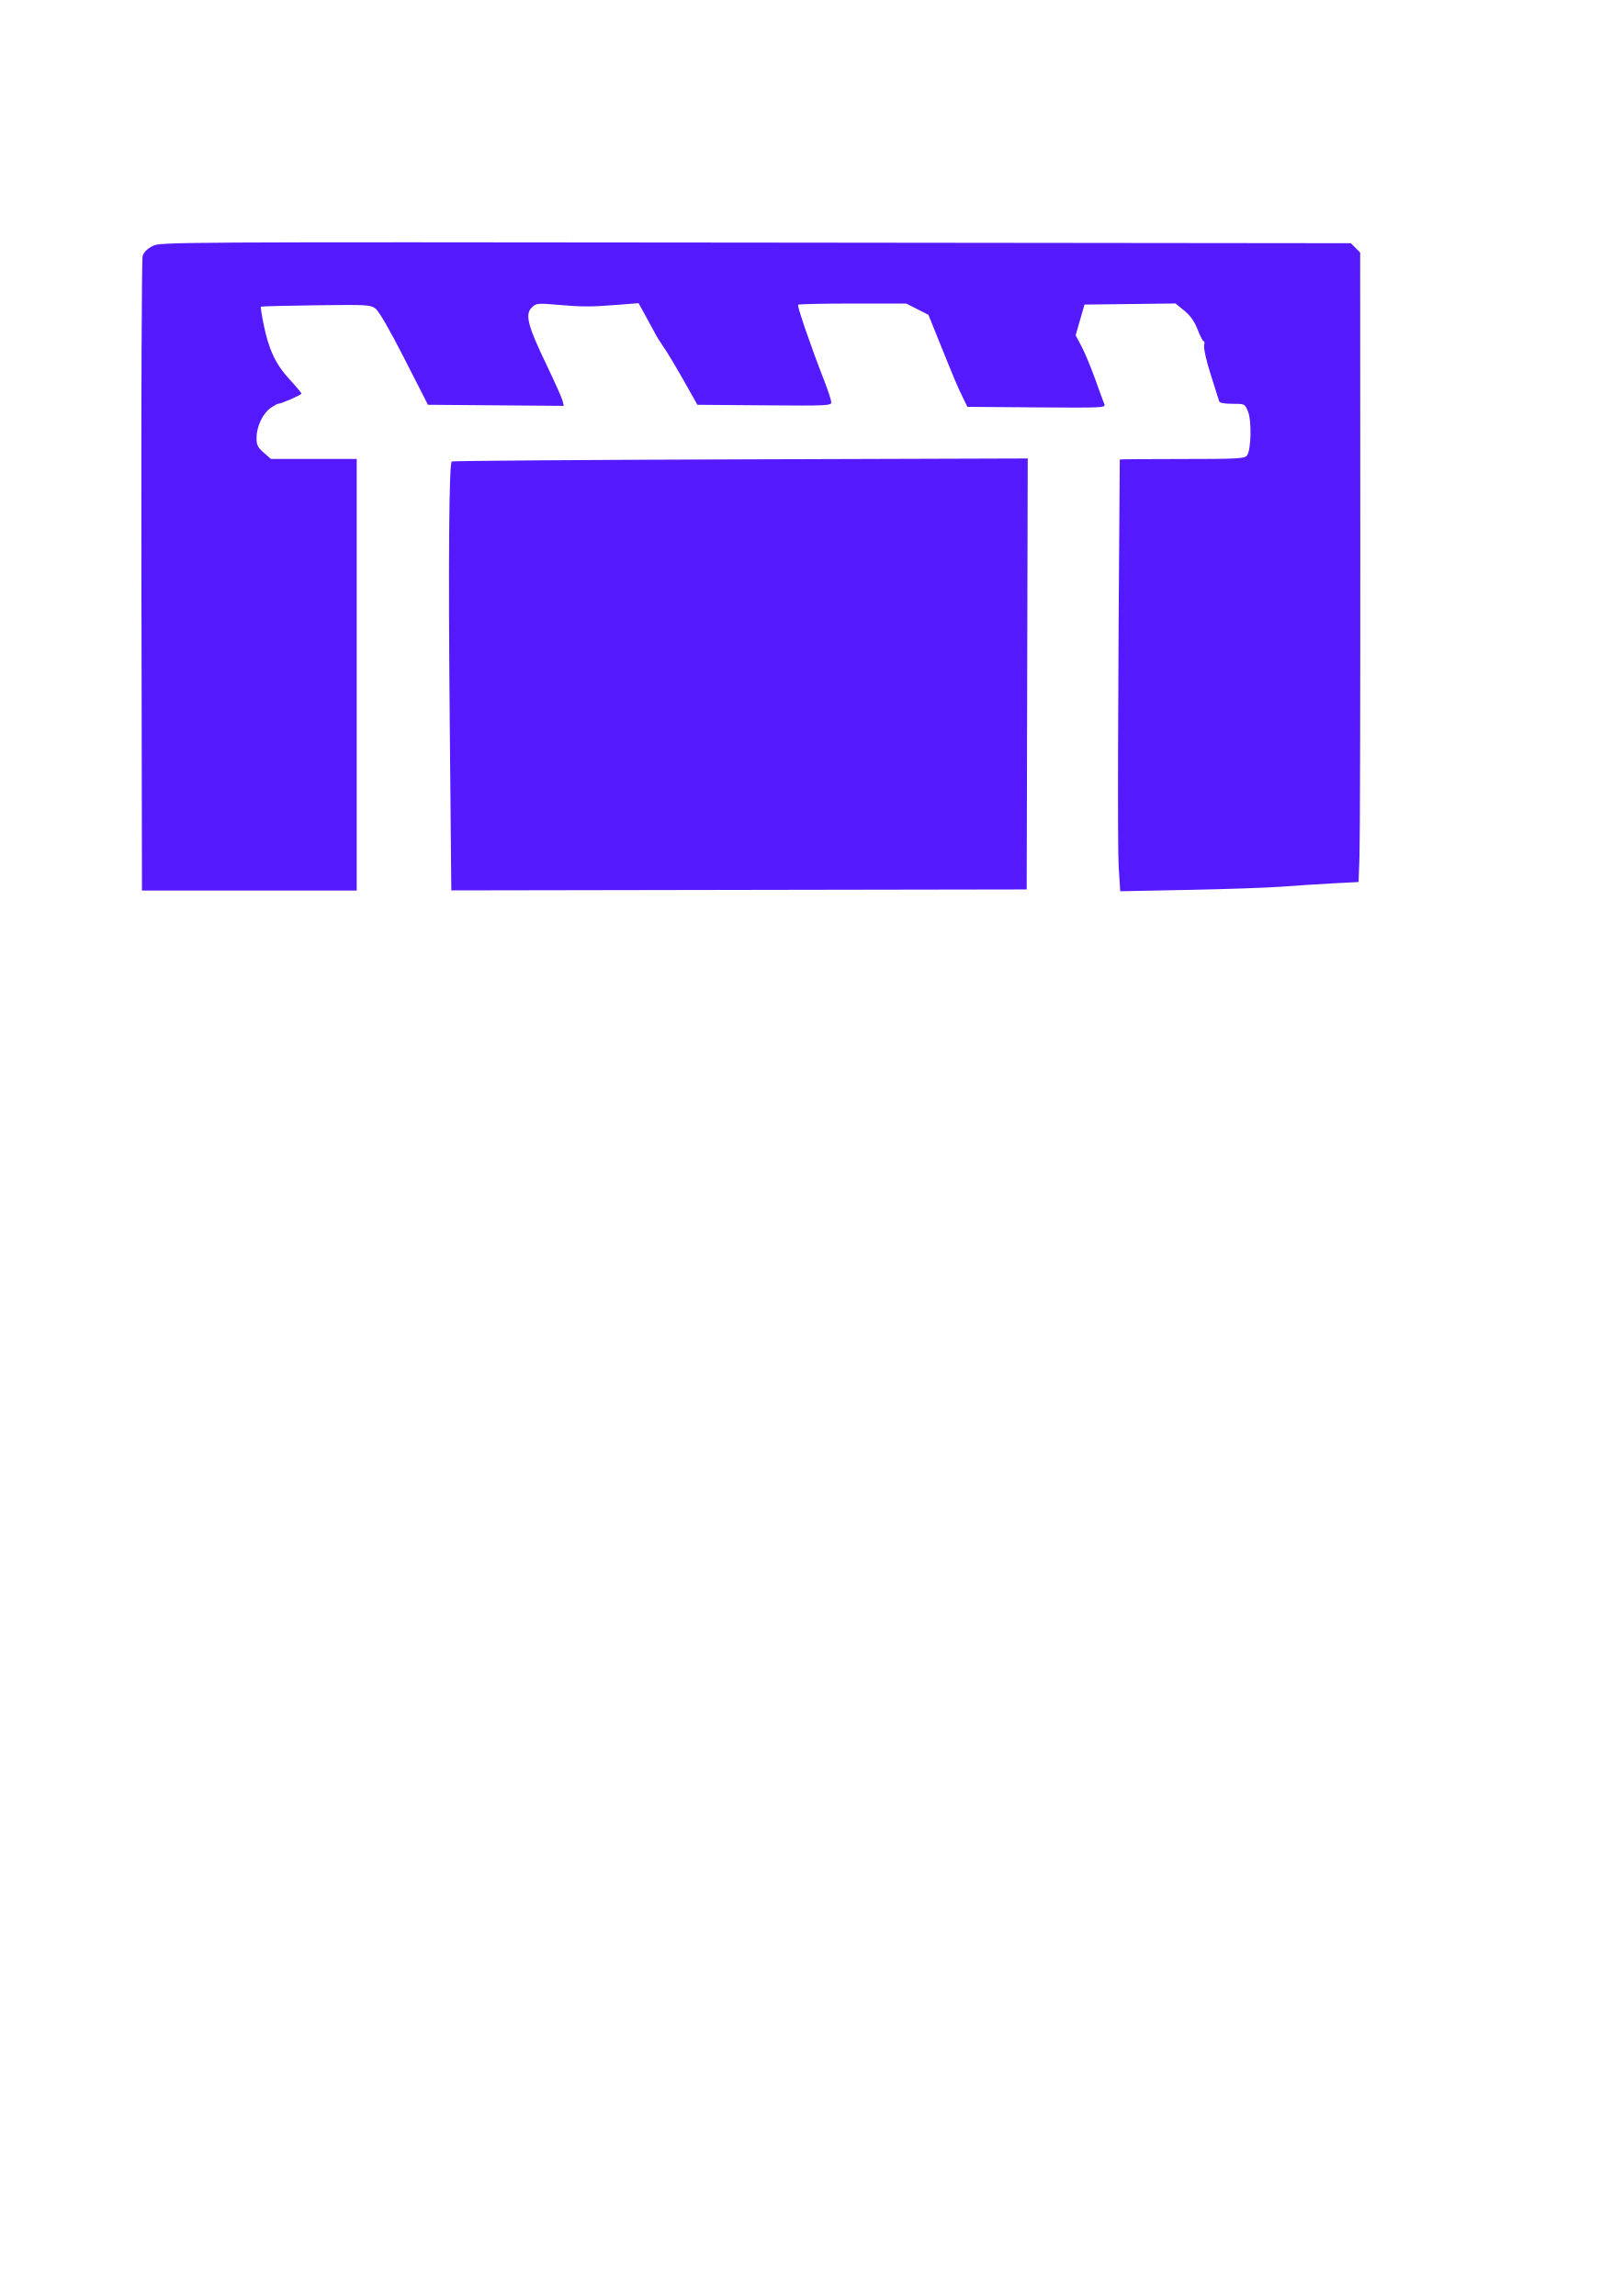
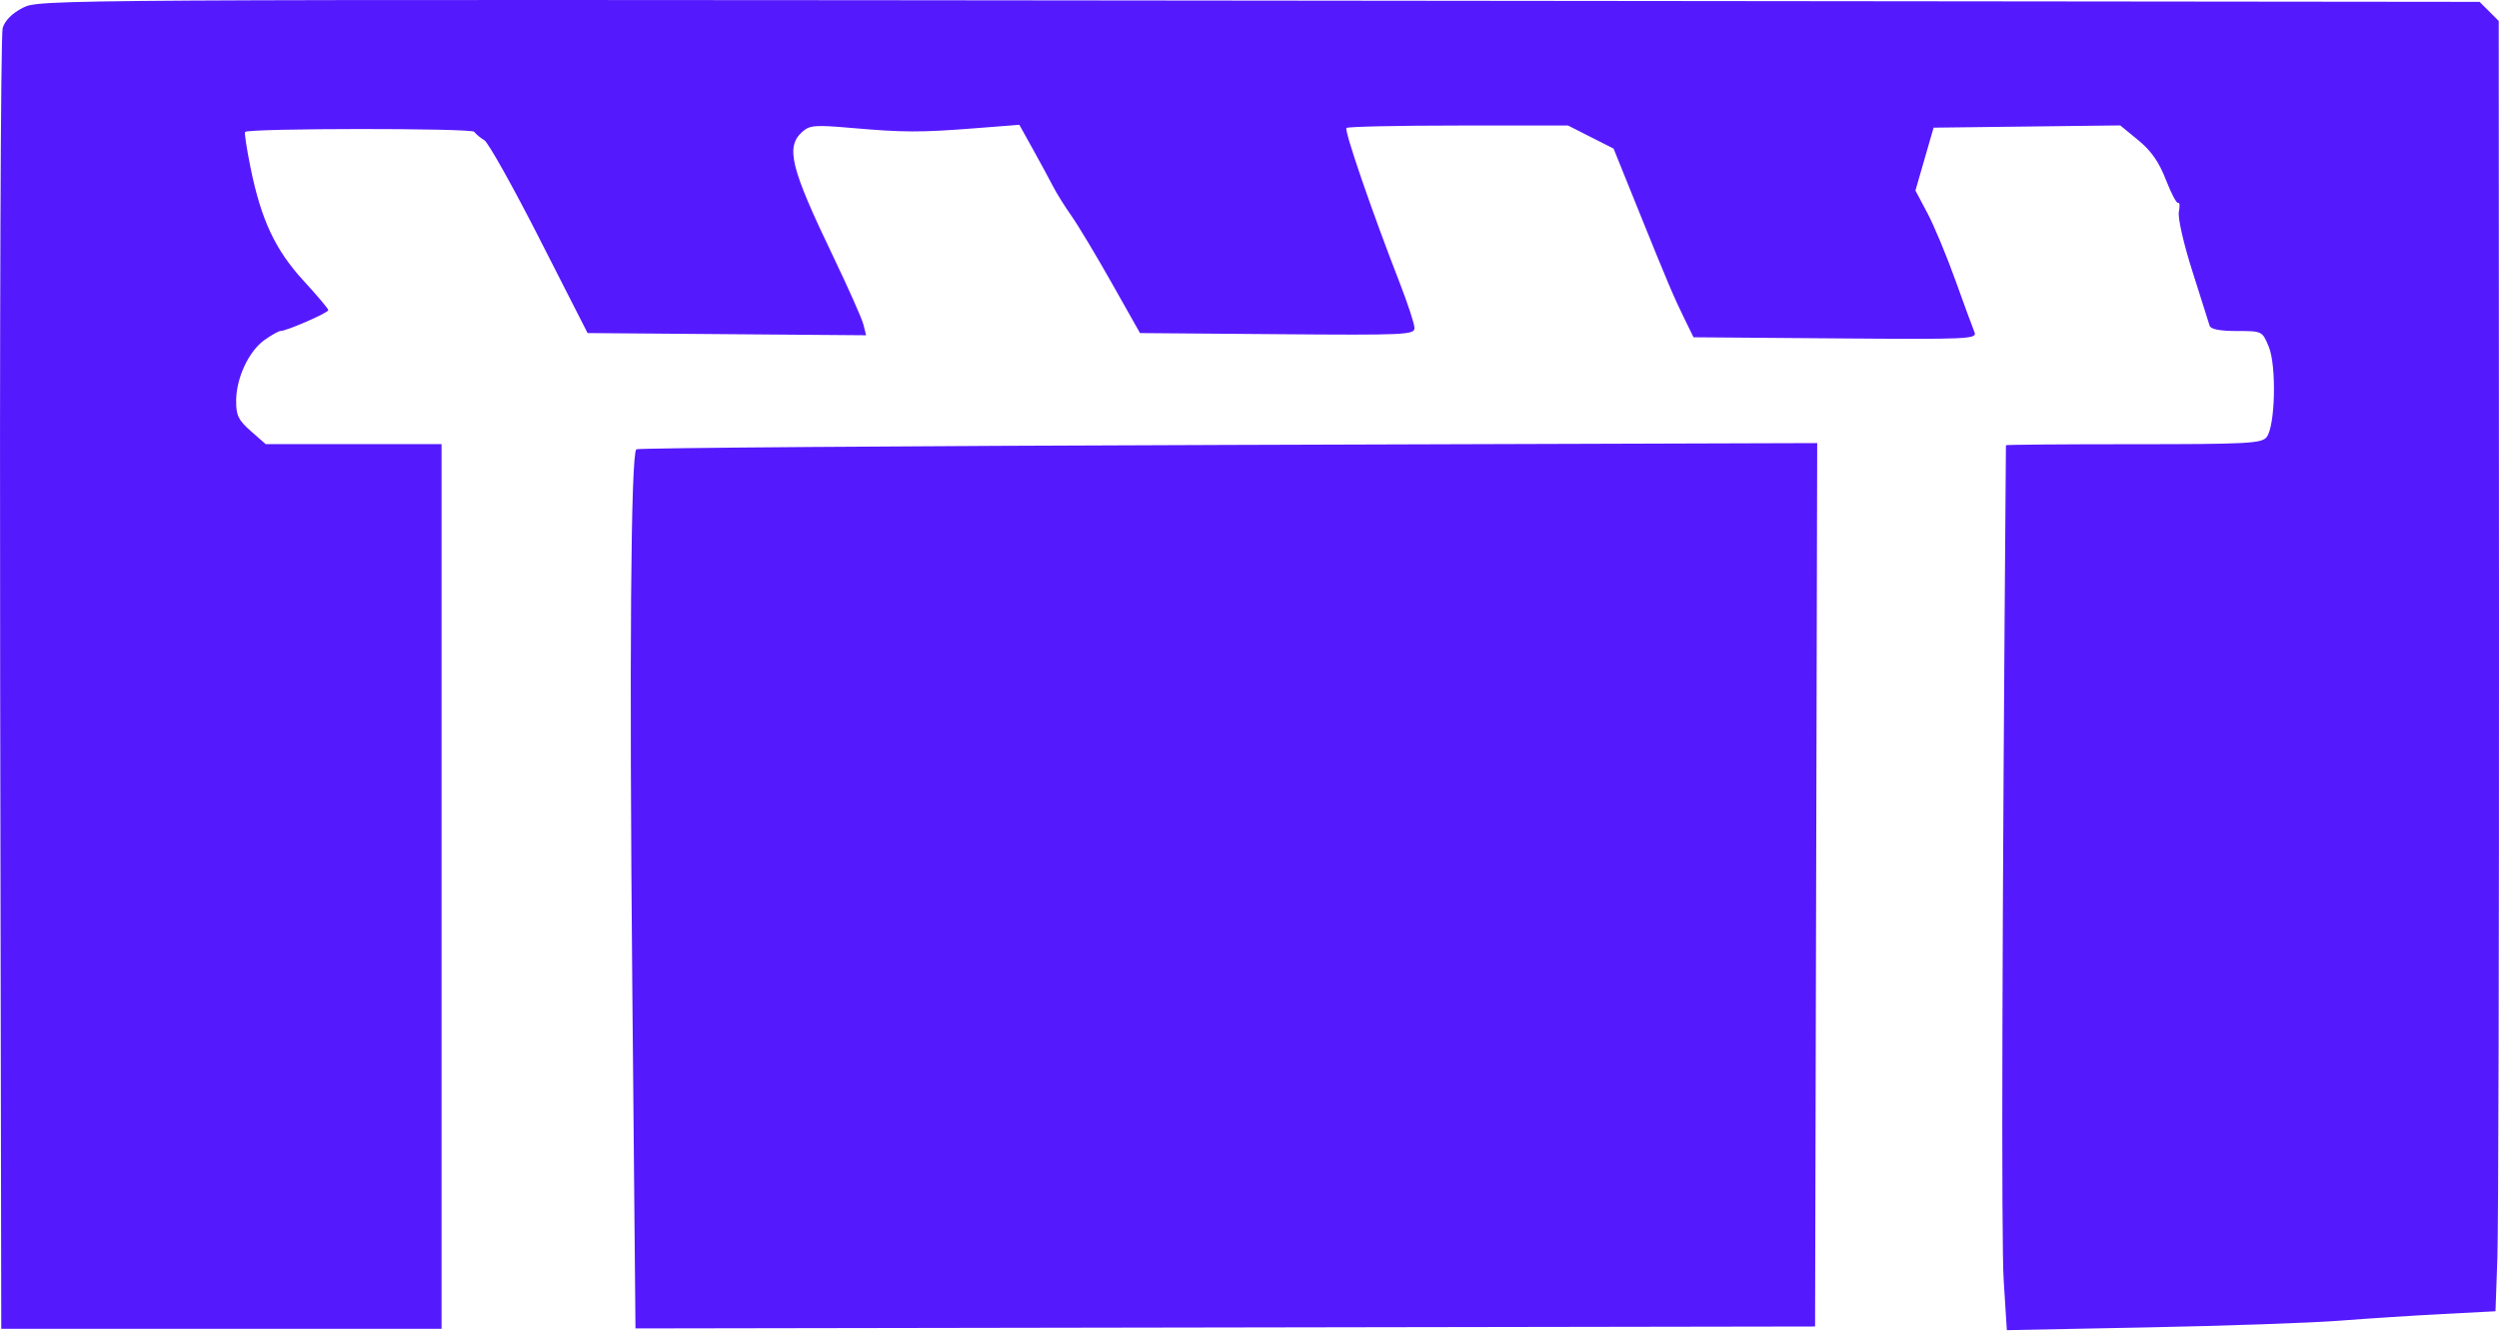
- <svg xmlns="http://www.w3.org/2000/svg" width="210mm" height="297mm" viewBox="0 0 210 297" version="1.1" id="svg5" xml:space="preserve">
+ <svg xmlns="http://www.w3.org/2000/svg" width="157.651mm" height="83.942mm" viewBox="0 0 157.651 83.942" version="1.1" id="svg5" xml:space="preserve">
  <defs id="defs2" />
-   <g id="layer1">
-     <path style="opacity:1;fill:#5519fd;fill-opacity:1;stroke-width:0.265" d="m 18.291,74.521 c -0.038,-22.374 0.033,-41.011 0.158,-41.417 0.146,-0.473 0.602,-0.928 1.273,-1.27 1.042,-0.531 1.294,-0.533 78.016,-0.454 l 76.97,0.08 0.603,0.603 0.603,0.603 0.017,37.365 c 0.009,20.551 -0.037,38.872 -0.102,40.714 l -0.119,3.349 -3.337,0.174 c -1.836,0.096 -4.766,0.285 -6.512,0.421 -1.746,0.136 -7.18,0.326 -12.076,0.422 l -8.901,0.175 -0.2,-3.151 c -0.155,-2.442 -0.102,-22.311 0.142,-52.694 2.6e-4,-0.036 3.617,-0.066 8.038,-0.066 7.152,0 8.077,-0.048 8.401,-0.437 0.552,-0.665 0.644,-4.515 0.137,-5.729 -0.407,-0.975 -0.412,-0.977 -2.018,-0.977 -1.059,0 -1.642,-0.113 -1.706,-0.331 -0.053,-0.182 -0.541,-1.722 -1.084,-3.422 -0.557,-1.744 -0.932,-3.384 -0.859,-3.762 0.071,-0.369 0.052,-0.624 -0.041,-0.567 -0.093,0.058 -0.443,-0.601 -0.777,-1.463 -0.436,-1.125 -0.929,-1.831 -1.744,-2.499 l -1.136,-0.931 -5.887,0.071 -5.887,0.071 -0.573,1.984 -0.573,1.984 0.76,1.433 c 0.418,0.788 1.211,2.693 1.763,4.233 0.552,1.54 1.092,3.01 1.2,3.267 0.186,0.441 -0.291,0.463 -8.763,0.397 l -8.959,-0.07 -0.529,-1.08 c -0.726,-1.481 -1.067,-2.284 -2.912,-6.857 l -1.602,-3.969 -1.436,-0.728 -1.436,-0.728 h -6.913 c -3.802,0 -6.982,0.069 -7.067,0.154 -0.153,0.153 1.588,5.221 3.356,9.768 0.509,1.31 0.93,2.591 0.935,2.848 0.008,0.438 -0.525,0.462 -8.653,0.397 l -8.662,-0.07 -1.791,-3.173 c -0.985,-1.745 -2.128,-3.65 -2.54,-4.233 -0.412,-0.583 -0.933,-1.417 -1.157,-1.854 -0.224,-0.437 -0.794,-1.489 -1.266,-2.338 l -0.858,-1.545 -2.812,0.219 c -3.445,0.269 -4.483,0.266 -7.778,-0.021 -2.307,-0.201 -2.641,-0.174 -3.109,0.249 -1.058,0.957 -0.733,2.266 1.952,7.857 0.958,1.996 1.818,3.932 1.911,4.303 l 0.169,0.675 -8.786,-0.07 -8.786,-0.07 -3.036,-5.953 c -1.927,-3.779 -3.293,-6.146 -3.739,-6.482 -0.67,-0.503 -1.039,-0.524 -7.721,-0.437 -3.86,0.05 -7.06,0.132 -7.111,0.181 -0.051,0.049 0.104,1.063 0.345,2.252 0.666,3.286 1.562,5.198 3.346,7.137 0.859,0.934 1.562,1.77 1.562,1.856 0,0.165 -2.629,1.313 -3.007,1.313 -0.12,0 -0.578,0.256 -1.018,0.569 -0.996,0.709 -1.783,2.394 -1.79,3.835 -0.005,0.928 0.138,1.223 0.929,1.918 l 0.935,0.821 h 5.547 5.547 v 27.914 27.914 H 32.248 18.361 Z m 39.878,19.038 c -0.191,-20.576 -0.094,-33.514 0.254,-33.862 0.088,-0.088 16.885,-0.212 37.328,-0.276 l 37.169,-0.116 -0.067,27.875 -0.067,27.875 -37.208,0.061 -37.208,0.061 z" id="path191" />
+   <g id="layer1" transform="translate(-33.61351,-60.86951)">
+     <path style="fill:#5519fd;fill-opacity:1;stroke-width:0.265" d="m 33.624,104.048 c -0.038,-22.374 0.033,-41.011 0.158,-41.417 0.146,-0.473 0.602,-0.928 1.273,-1.27 1.042,-0.531 1.294,-0.533 78.016,-0.454 l 76.97,0.08 0.603,0.603 0.603,0.603 0.017,37.365 c 0.009,20.551 -0.037,38.872 -0.102,40.714 l -0.119,3.349 -3.337,0.174 c -1.836,0.096 -4.766,0.285 -6.512,0.421 -1.746,0.136 -7.18,0.326 -12.076,0.422 l -8.901,0.175 -0.2,-3.151 c -0.155,-2.442 -0.102,-22.311 0.142,-52.694 2.7e-4,-0.036 3.617,-0.066 8.038,-0.066 7.152,0 8.077,-0.048 8.401,-0.437 0.552,-0.665 0.644,-4.515 0.137,-5.729 -0.407,-0.975 -0.412,-0.977 -2.018,-0.977 -1.059,0 -1.642,-0.113 -1.706,-0.331 -0.053,-0.182 -0.541,-1.722 -1.084,-3.422 -0.557,-1.744 -0.932,-3.384 -0.859,-3.762 0.071,-0.369 0.052,-0.624 -0.041,-0.567 -0.093,0.058 -0.443,-0.601 -0.777,-1.463 -0.436,-1.125 -0.929,-1.831 -1.744,-2.499 l -1.136,-0.931 -5.887,0.071 -5.887,0.071 -0.573,1.984 -0.573,1.984 0.76,1.433 c 0.418,0.788 1.211,2.693 1.763,4.233 0.552,1.54 1.092,3.01 1.2,3.267 0.186,0.441 -0.291,0.463 -8.763,0.397 l -8.959,-0.07 -0.529,-1.08 c -0.726,-1.481 -1.067,-2.284 -2.912,-6.857 l -1.602,-3.969 -1.436,-0.728 -1.436,-0.728 h -6.913 c -3.802,0 -6.982,0.069 -7.067,0.154 -0.153,0.153 1.588,5.221 3.356,9.768 0.509,1.31 0.93,2.591 0.935,2.848 0.008,0.438 -0.525,0.462 -8.653,0.397 l -8.662,-0.07 -1.791,-3.173 c -0.985,-1.745 -2.128,-3.65 -2.54,-4.233 -0.412,-0.583 -0.933,-1.417 -1.157,-1.854 -0.224,-0.437 -0.794,-1.489 -1.266,-2.338 l -0.858,-1.545 -2.812,0.219 c -3.445,0.269 -4.483,0.266 -7.778,-0.021 -2.307,-0.201 -2.641,-0.174 -3.109,0.249 -1.058,0.957 -0.733,2.266 1.952,7.857 0.958,1.996 1.818,3.932 1.911,4.303 l 0.169,0.675 -8.786,-0.07 -8.786,-0.07 -3.033,-5.953 c -1.668,-3.274 -3.234,-6.072 -3.481,-6.218 -0.246,-0.146 -0.533,-0.384 -0.637,-0.529 -0.171,-0.24 -14.206,-0.232 -14.457,0.009 -0.051,0.049 0.104,1.063 0.345,2.252 0.666,3.286 1.562,5.198 3.346,7.137 0.859,0.934 1.562,1.77 1.562,1.856 0,0.165 -2.629,1.313 -3.007,1.313 -0.12,0 -0.578,0.256 -1.018,0.569 -0.996,0.709 -1.783,2.394 -1.79,3.835 -0.005,0.928 0.138,1.223 0.929,1.918 l 0.935,0.821 h 5.547 5.547 V 116.814 144.728 H 47.581 33.693 Z m 39.878,19.038 c -0.191,-20.576 -0.094,-33.514 0.254,-33.862 0.088,-0.088 16.885,-0.212 37.328,-0.276 l 37.169,-0.116 -0.067,27.875 -0.067,27.875 -37.208,0.061 -37.208,0.061 z" id="path928" />
  </g>
</svg>
